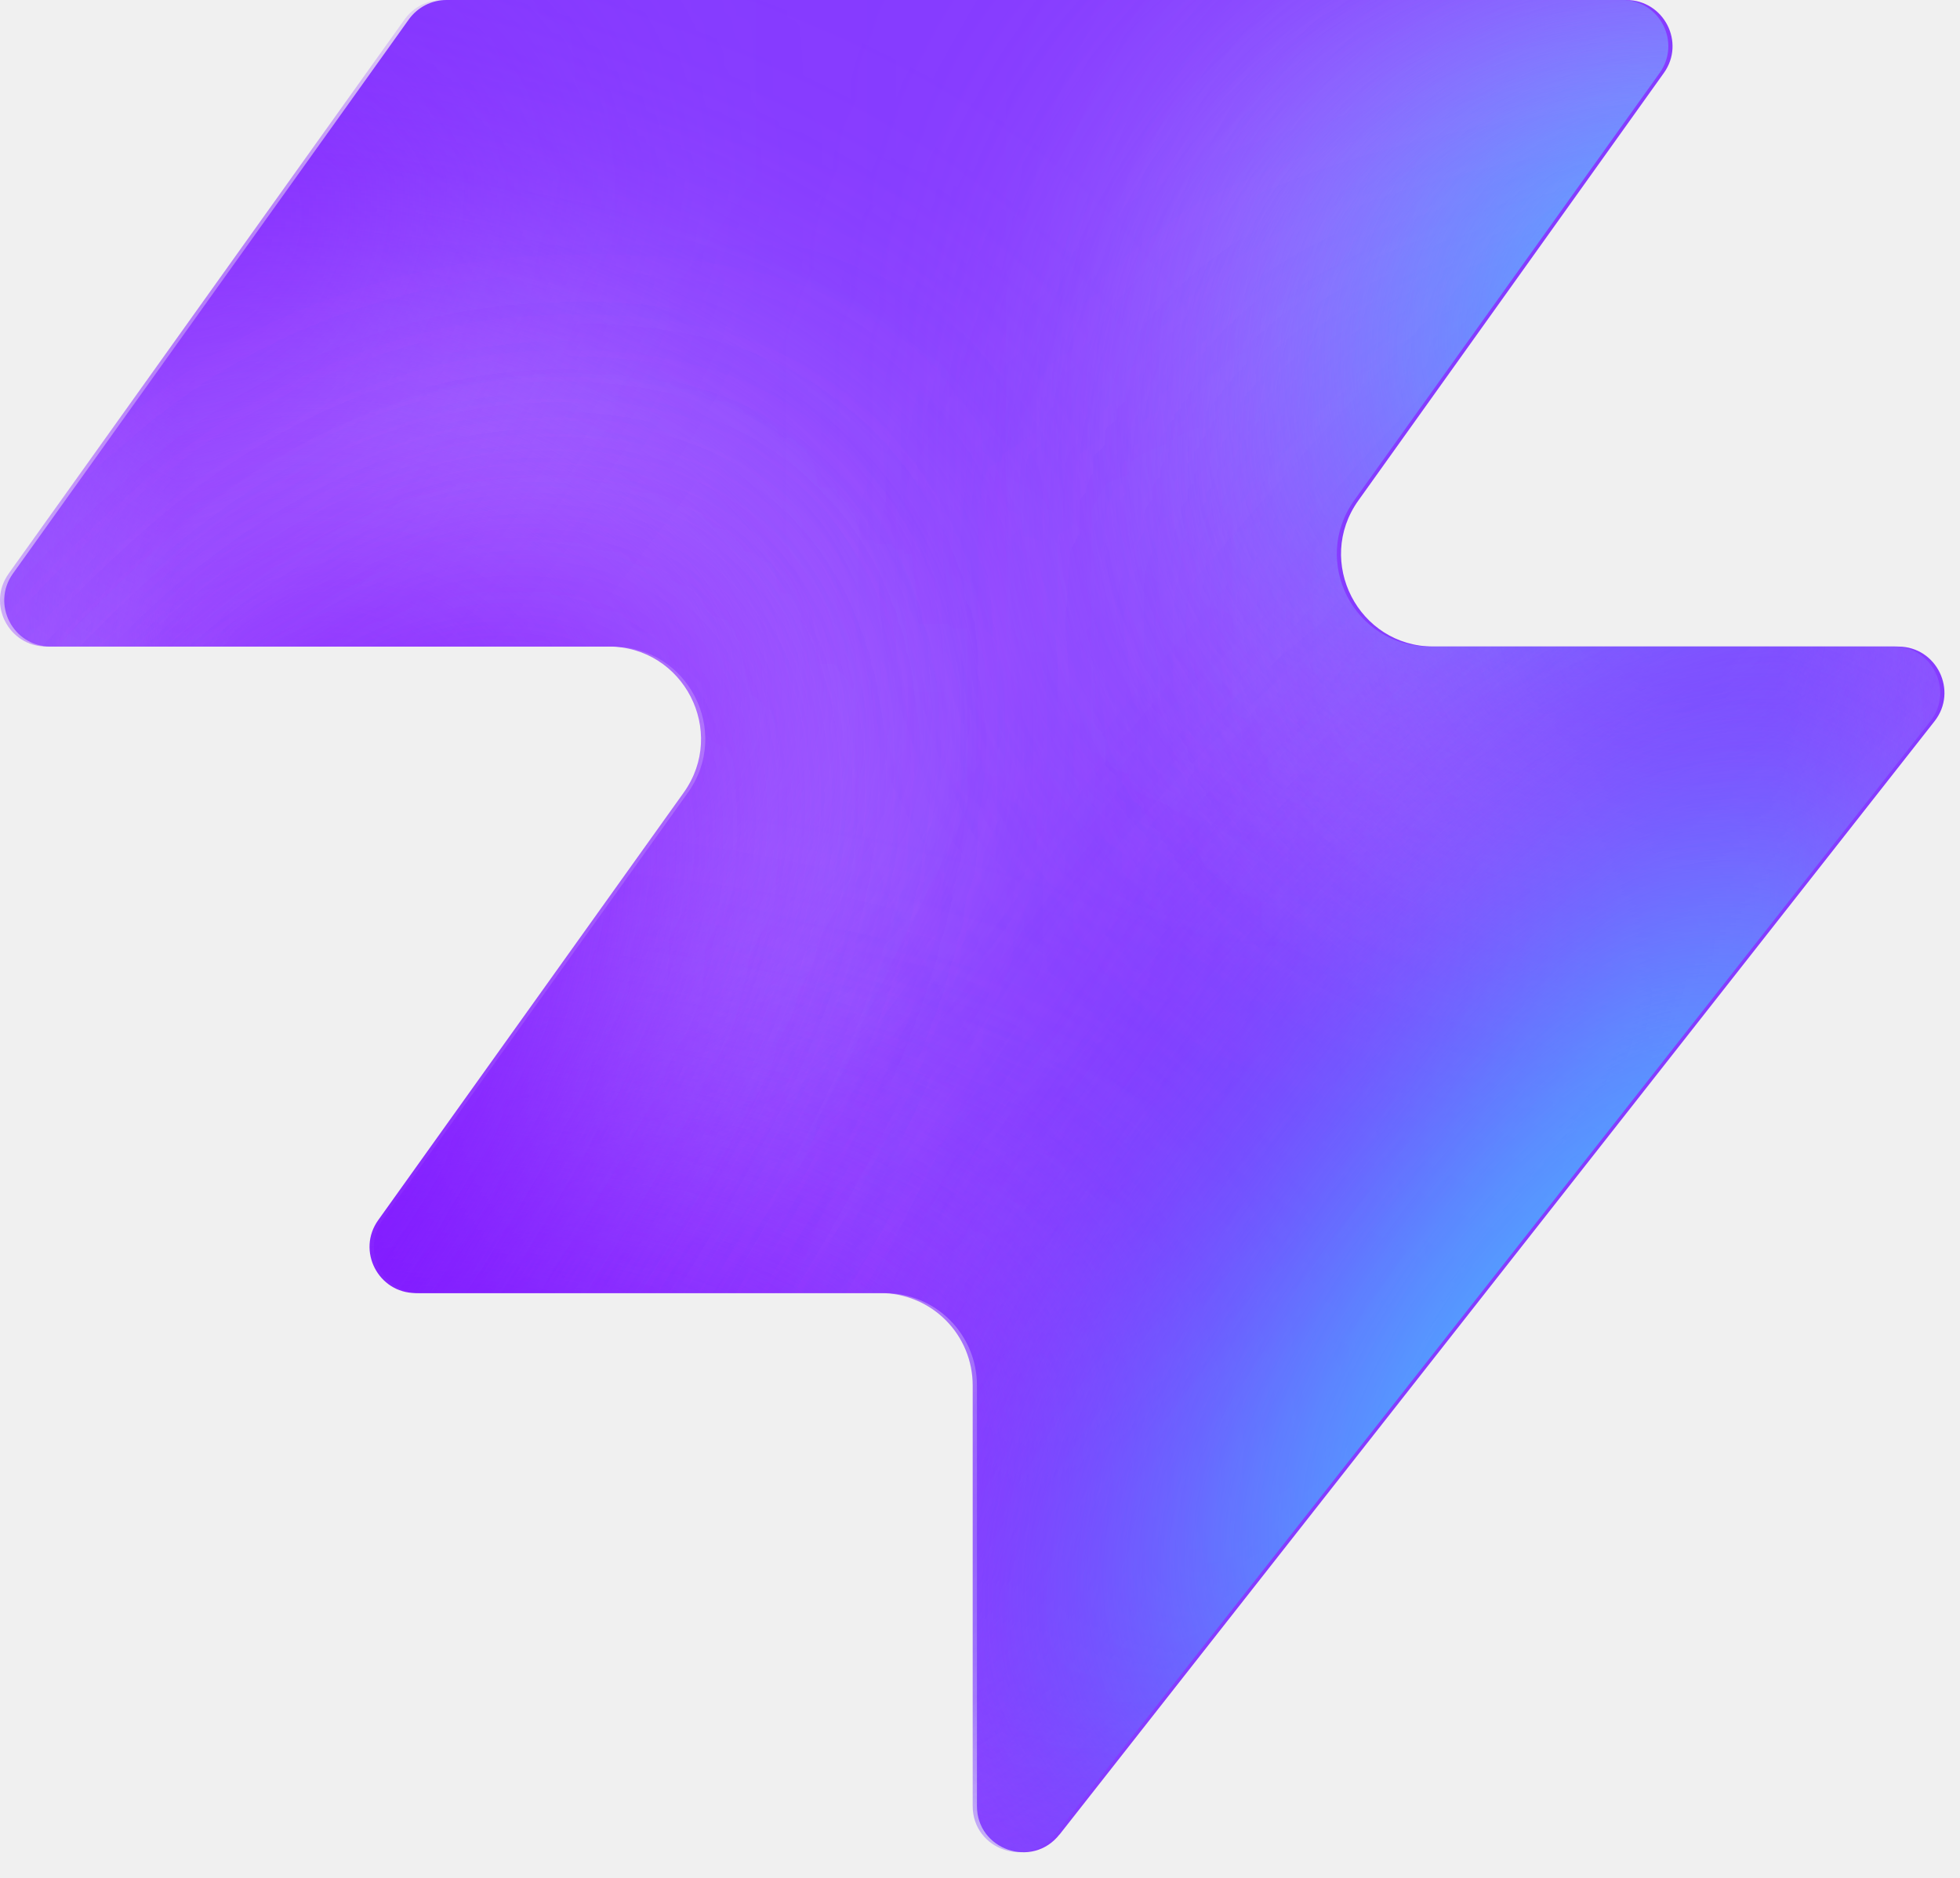
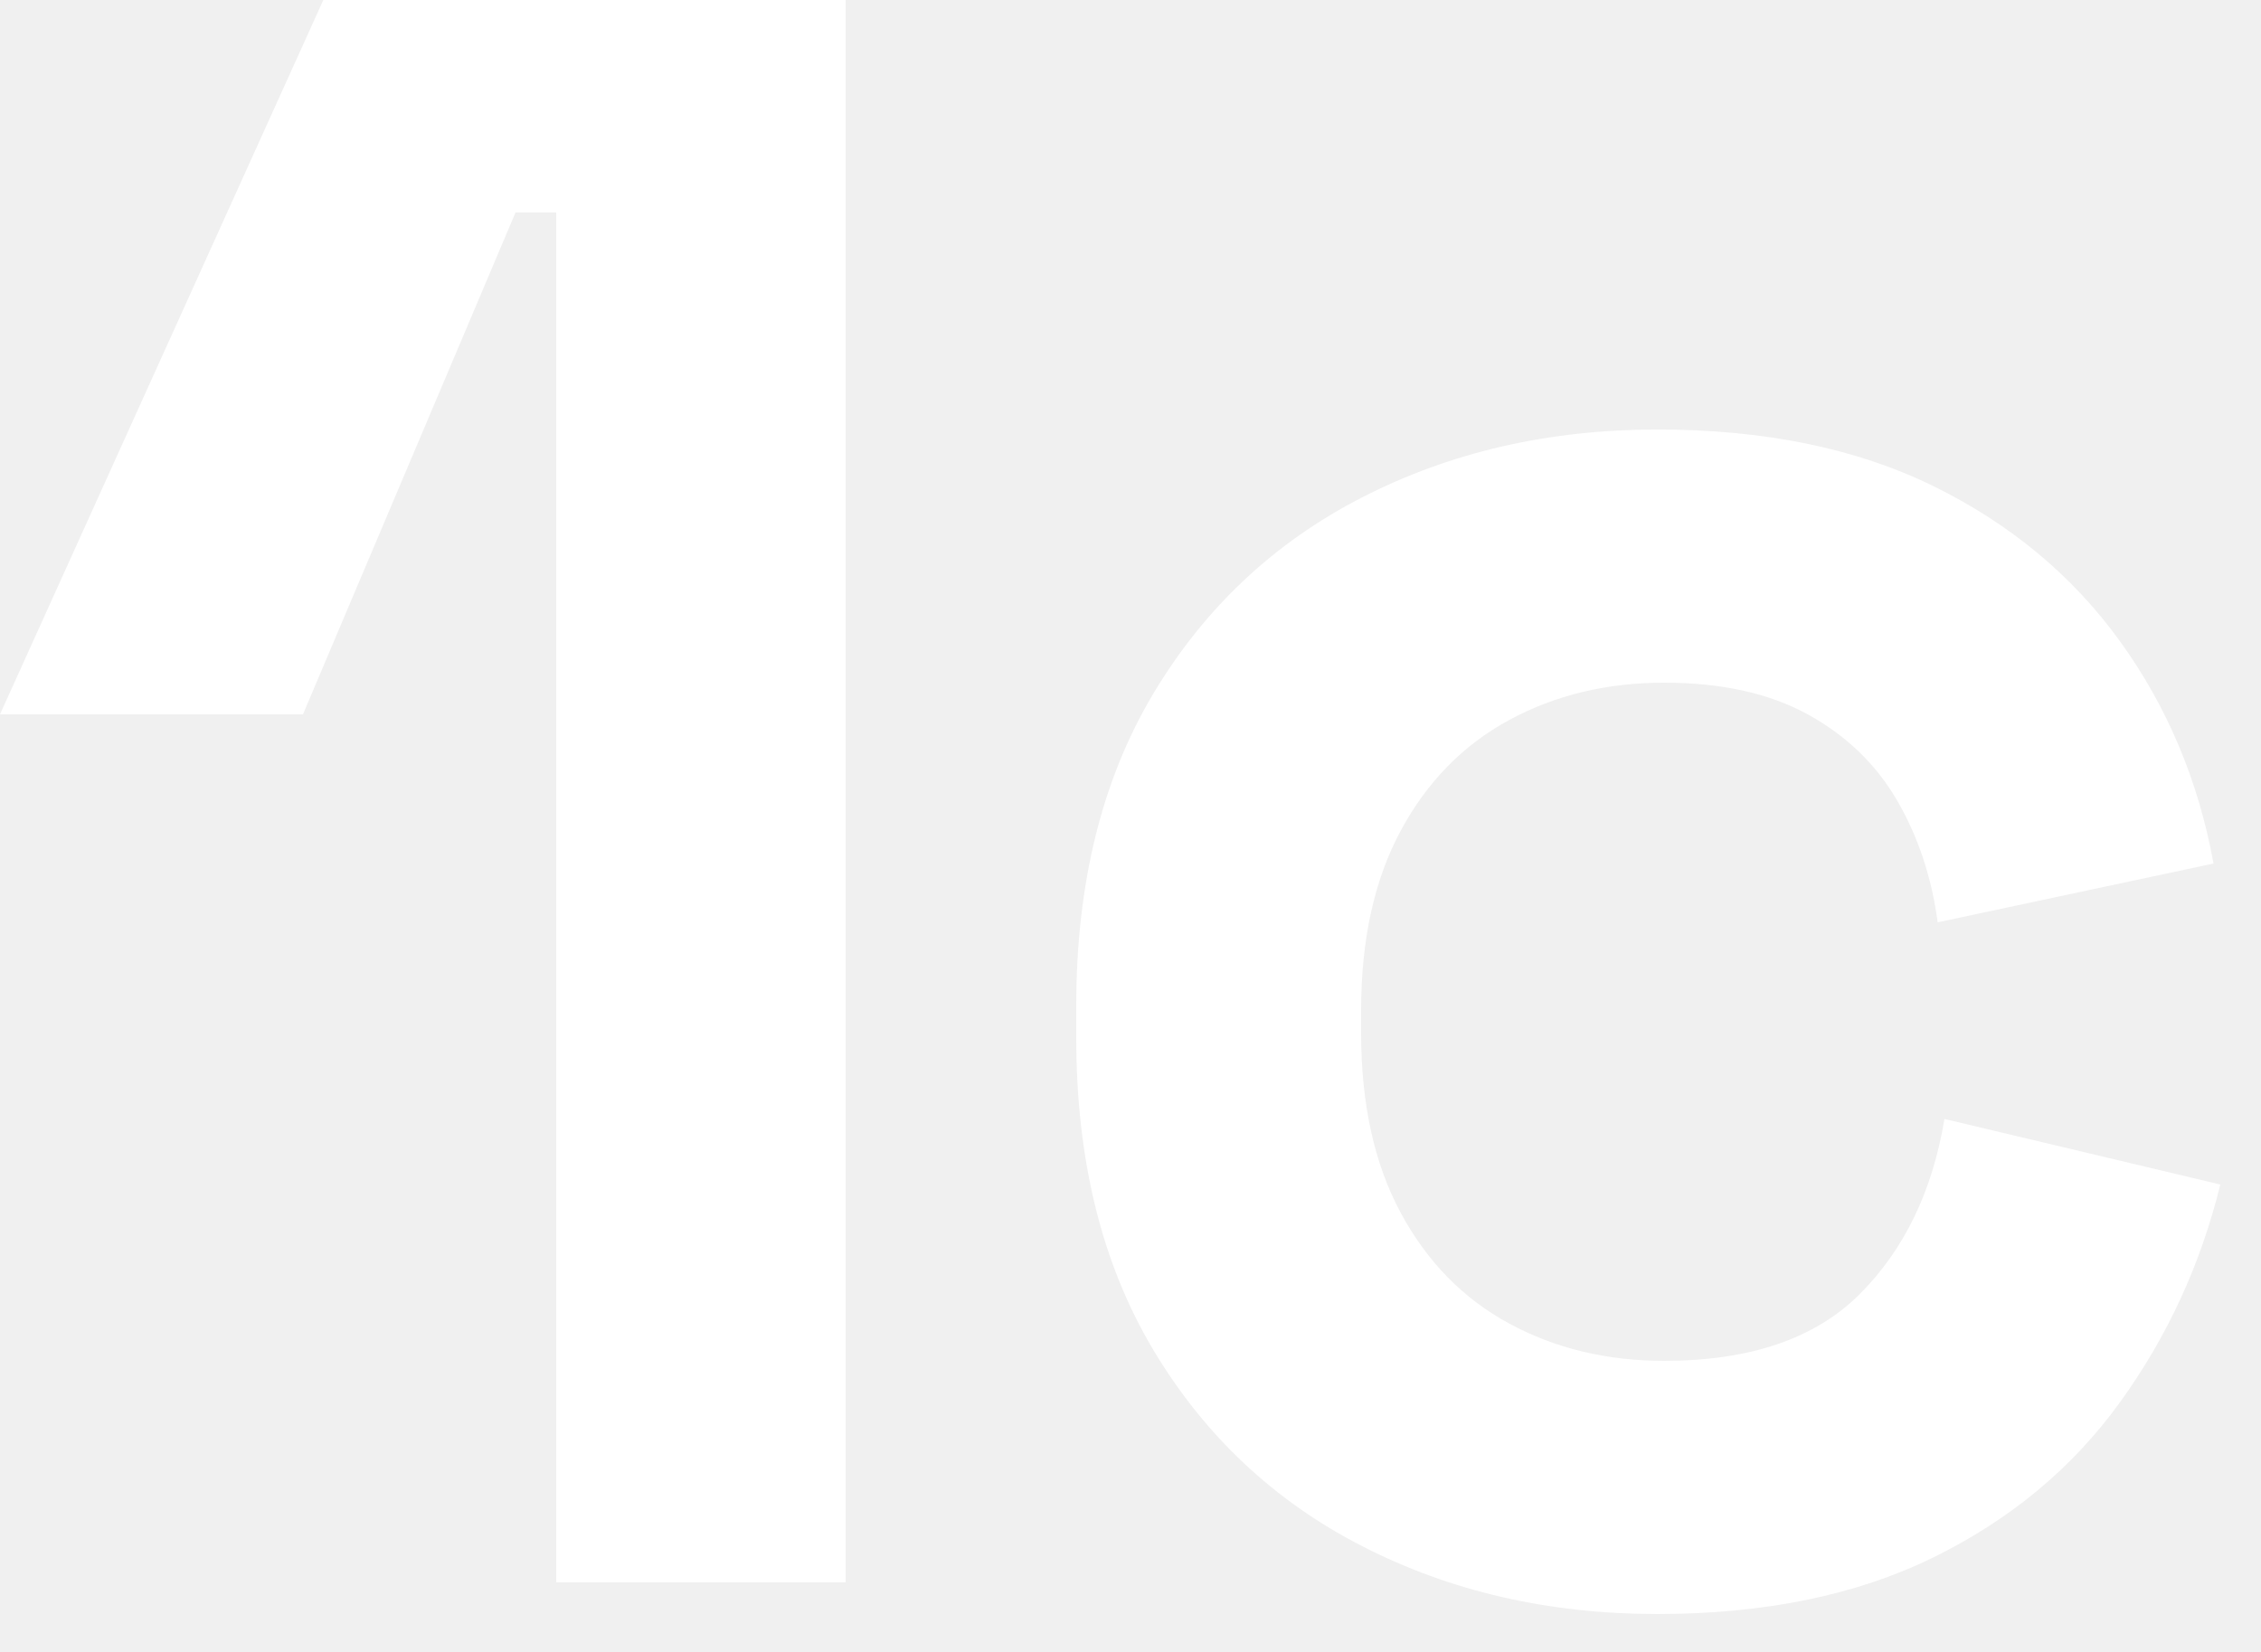
- <svg xmlns="http://www.w3.org/2000/svg" width="48" height="46" fill="none" viewBox="0 0 48 46">
-   <path fill="#863bff" d="M25.946 44.938c-.664.845-2.021.375-2.021-.698V33.937a2.26 2.26 0 0 0-2.262-2.262H10.287c-.92 0-1.456-1.04-.92-1.788l7.48-10.471c1.07-1.497 0-3.578-1.842-3.578H1.237c-.92 0-1.456-1.04-.92-1.788L10.013.474c.214-.297.556-.474.92-.474h28.894c.92 0 1.456 1.04.92 1.788l-7.48 10.471c-1.07 1.498 0 3.579 1.842 3.579h11.377c.943 0 1.473 1.088.89 1.83L25.947 44.94z" style="fill:#863bff;fill:color(display-p3 .525 .23 1);fill-opacity:1" />
-   <mask id="a" width="48" height="46" x="0" y="0" maskUnits="userSpaceOnUse" style="mask-type:alpha">
-     <path fill="#000" d="M25.842 44.938c-.664.844-2.021.375-2.021-.698V33.937a2.26 2.26 0 0 0-2.262-2.262H10.183c-.92 0-1.456-1.04-.92-1.788l7.48-10.471c1.07-1.498 0-3.579-1.842-3.579H1.133c-.92 0-1.456-1.04-.92-1.787L9.91.473c.214-.297.556-.474.92-.474h28.894c.92 0 1.456 1.04.92 1.788l-7.48 10.471c-1.07 1.498 0 3.578 1.842 3.578h11.377c.943 0 1.473 1.088.89 1.832L25.843 44.94z" style="fill:#000;fill-opacity:1" />
-   </mask>
-   <g mask="url(#a)">
-     <g filter="url(#b)">
-       <ellipse cx="5.508" cy="14.704" fill="#ede6ff" rx="5.508" ry="14.704" style="fill:#ede6ff;fill:color(display-p3 .927 .903 1);fill-opacity:1" transform="matrix(.00324 1 1 -.00324 -4.47 31.516)" />
-     </g>
-     <g filter="url(#c)">
-       <ellipse cx="10.399" cy="29.851" fill="#ede6ff" rx="10.399" ry="29.851" style="fill:#ede6ff;fill:color(display-p3 .927 .903 1);fill-opacity:1" transform="matrix(.00324 1 1 -.00324 -39.328 7.883)" />
-     </g>
-     <g filter="url(#d)">
-       <ellipse cx="5.508" cy="30.487" fill="#7e14ff" rx="5.508" ry="30.487" style="fill:#7e14ff;fill:color(display-p3 .492 .077 1);fill-opacity:1" transform="rotate(89.814 -25.913 -14.639)scale(1 -1)" />
-     </g>
-     <g filter="url(#e)">
-       <ellipse cx="5.508" cy="30.599" fill="#7e14ff" rx="5.508" ry="30.599" style="fill:#7e14ff;fill:color(display-p3 .492 .077 1);fill-opacity:1" transform="rotate(89.814 -32.644 -3.334)scale(1 -1)" />
-     </g>
-     <g filter="url(#f)">
-       <ellipse cx="5.508" cy="30.599" fill="#7e14ff" rx="5.508" ry="30.599" style="fill:#7e14ff;fill:color(display-p3 .492 .077 1);fill-opacity:1" transform="matrix(.00324 1 1 -.00324 -34.34 30.47)" />
-     </g>
-     <g filter="url(#g)">
-       <ellipse cx="14.072" cy="22.078" fill="#ede6ff" rx="14.072" ry="22.078" style="fill:#ede6ff;fill:color(display-p3 .927 .903 1);fill-opacity:1" transform="rotate(93.35 24.506 48.493)scale(-1 1)" />
-     </g>
-     <g filter="url(#h)">
-       <ellipse cx="3.47" cy="21.501" fill="#7e14ff" rx="3.47" ry="21.501" style="fill:#7e14ff;fill:color(display-p3 .492 .077 1);fill-opacity:1" transform="rotate(89.009 28.708 47.59)scale(-1 1)" />
-     </g>
-     <g filter="url(#i)">
-       <ellipse cx="3.47" cy="21.501" fill="#7e14ff" rx="3.47" ry="21.501" style="fill:#7e14ff;fill:color(display-p3 .492 .077 1);fill-opacity:1" transform="rotate(89.009 28.708 47.59)scale(-1 1)" />
-     </g>
-     <g filter="url(#j)">
-       <ellipse cx=".387" cy="8.972" fill="#7e14ff" rx="4.407" ry="29.108" style="fill:#7e14ff;fill:color(display-p3 .492 .077 1);fill-opacity:1" transform="rotate(39.51 .387 8.972)" />
-     </g>
-     <g filter="url(#k)">
-       <ellipse cx="47.523" cy="-6.092" fill="#7e14ff" rx="4.407" ry="29.108" style="fill:#7e14ff;fill:color(display-p3 .492 .077 1);fill-opacity:1" transform="rotate(37.892 47.523 -6.092)" />
-     </g>
-     <g filter="url(#l)">
-       <ellipse cx="41.412" cy="6.333" fill="#47bfff" rx="5.971" ry="9.665" style="fill:#47bfff;fill:color(display-p3 .28 .748 1);fill-opacity:1" transform="rotate(37.892 41.412 6.333)" />
-     </g>
-     <g filter="url(#m)">
-       <ellipse cx="-1.879" cy="38.332" fill="#7e14ff" rx="4.407" ry="29.108" style="fill:#7e14ff;fill:color(display-p3 .492 .077 1);fill-opacity:1" transform="rotate(37.892 -1.88 38.332)" />
-     </g>
-     <g filter="url(#n)">
-       <ellipse cx="-1.879" cy="38.332" fill="#7e14ff" rx="4.407" ry="29.108" style="fill:#7e14ff;fill:color(display-p3 .492 .077 1);fill-opacity:1" transform="rotate(37.892 -1.88 38.332)" />
-     </g>
-     <g filter="url(#o)">
-       <ellipse cx="35.651" cy="29.907" fill="#7e14ff" rx="4.407" ry="29.108" style="fill:#7e14ff;fill:color(display-p3 .492 .077 1);fill-opacity:1" transform="rotate(37.892 35.651 29.907)" />
-     </g>
-     <g filter="url(#p)">
-       <ellipse cx="38.418" cy="32.4" fill="#47bfff" rx="5.971" ry="15.297" style="fill:#47bfff;fill:color(display-p3 .28 .748 1);fill-opacity:1" transform="rotate(37.892 38.418 32.4)" />
-     </g>
-   </g>
-   <defs>
-     <filter id="b" width="60.045" height="41.654" x="-19.77" y="16.149" color-interpolation-filters="sRGB" filterUnits="userSpaceOnUse">
-       <feFlood flood-opacity="0" result="BackgroundImageFix" />
-       <feBlend in="SourceGraphic" in2="BackgroundImageFix" result="shape" />
-       <feGaussianBlur result="effect1_foregroundBlur_2002_17158" stdDeviation="7.659" />
-     </filter>
-     <filter id="c" width="90.34" height="51.437" x="-54.613" y="-7.533" color-interpolation-filters="sRGB" filterUnits="userSpaceOnUse">
-       <feFlood flood-opacity="0" result="BackgroundImageFix" />
-       <feBlend in="SourceGraphic" in2="BackgroundImageFix" result="shape" />
-       <feGaussianBlur result="effect1_foregroundBlur_2002_17158" stdDeviation="7.659" />
-     </filter>
-     <filter id="d" width="79.355" height="29.4" x="-49.64" y="2.03" color-interpolation-filters="sRGB" filterUnits="userSpaceOnUse">
-       <feFlood flood-opacity="0" result="BackgroundImageFix" />
-       <feBlend in="SourceGraphic" in2="BackgroundImageFix" result="shape" />
-       <feGaussianBlur result="effect1_foregroundBlur_2002_17158" stdDeviation="4.596" />
-     </filter>
-     <filter id="e" width="79.579" height="29.4" x="-45.045" y="20.029" color-interpolation-filters="sRGB" filterUnits="userSpaceOnUse">
-       <feFlood flood-opacity="0" result="BackgroundImageFix" />
-       <feBlend in="SourceGraphic" in2="BackgroundImageFix" result="shape" />
-       <feGaussianBlur result="effect1_foregroundBlur_2002_17158" stdDeviation="4.596" />
-     </filter>
-     <filter id="f" width="79.579" height="29.4" x="-43.513" y="21.178" color-interpolation-filters="sRGB" filterUnits="userSpaceOnUse">
-       <feFlood flood-opacity="0" result="BackgroundImageFix" />
-       <feBlend in="SourceGraphic" in2="BackgroundImageFix" result="shape" />
-       <feGaussianBlur result="effect1_foregroundBlur_2002_17158" stdDeviation="4.596" />
-     </filter>
-     <filter id="g" width="74.749" height="58.852" x="15.756" y="-17.901" color-interpolation-filters="sRGB" filterUnits="userSpaceOnUse">
-       <feFlood flood-opacity="0" result="BackgroundImageFix" />
-       <feBlend in="SourceGraphic" in2="BackgroundImageFix" result="shape" />
-       <feGaussianBlur result="effect1_foregroundBlur_2002_17158" stdDeviation="7.659" />
-     </filter>
-     <filter id="h" width="61.377" height="25.362" x="23.548" y="2.284" color-interpolation-filters="sRGB" filterUnits="userSpaceOnUse">
-       <feFlood flood-opacity="0" result="BackgroundImageFix" />
-       <feBlend in="SourceGraphic" in2="BackgroundImageFix" result="shape" />
-       <feGaussianBlur result="effect1_foregroundBlur_2002_17158" stdDeviation="4.596" />
-     </filter>
-     <filter id="i" width="61.377" height="25.362" x="23.548" y="2.284" color-interpolation-filters="sRGB" filterUnits="userSpaceOnUse">
-       <feFlood flood-opacity="0" result="BackgroundImageFix" />
-       <feBlend in="SourceGraphic" in2="BackgroundImageFix" result="shape" />
-       <feGaussianBlur result="effect1_foregroundBlur_2002_17158" stdDeviation="4.596" />
-     </filter>
-     <filter id="j" width="56.045" height="63.649" x="-27.636" y="-22.853" color-interpolation-filters="sRGB" filterUnits="userSpaceOnUse">
-       <feFlood flood-opacity="0" result="BackgroundImageFix" />
-       <feBlend in="SourceGraphic" in2="BackgroundImageFix" result="shape" />
-       <feGaussianBlur result="effect1_foregroundBlur_2002_17158" stdDeviation="4.596" />
-     </filter>
-     <filter id="k" width="54.814" height="64.646" x="20.116" y="-38.415" color-interpolation-filters="sRGB" filterUnits="userSpaceOnUse">
-       <feFlood flood-opacity="0" result="BackgroundImageFix" />
-       <feBlend in="SourceGraphic" in2="BackgroundImageFix" result="shape" />
-       <feGaussianBlur result="effect1_foregroundBlur_2002_17158" stdDeviation="4.596" />
-     </filter>
-     <filter id="l" width="33.541" height="35.313" x="24.641" y="-11.323" color-interpolation-filters="sRGB" filterUnits="userSpaceOnUse">
-       <feFlood flood-opacity="0" result="BackgroundImageFix" />
-       <feBlend in="SourceGraphic" in2="BackgroundImageFix" result="shape" />
-       <feGaussianBlur result="effect1_foregroundBlur_2002_17158" stdDeviation="4.596" />
-     </filter>
-     <filter id="m" width="54.814" height="64.646" x="-29.286" y="6.009" color-interpolation-filters="sRGB" filterUnits="userSpaceOnUse">
-       <feFlood flood-opacity="0" result="BackgroundImageFix" />
-       <feBlend in="SourceGraphic" in2="BackgroundImageFix" result="shape" />
-       <feGaussianBlur result="effect1_foregroundBlur_2002_17158" stdDeviation="4.596" />
-     </filter>
-     <filter id="n" width="54.814" height="64.646" x="-29.286" y="6.009" color-interpolation-filters="sRGB" filterUnits="userSpaceOnUse">
-       <feFlood flood-opacity="0" result="BackgroundImageFix" />
-       <feBlend in="SourceGraphic" in2="BackgroundImageFix" result="shape" />
-       <feGaussianBlur result="effect1_foregroundBlur_2002_17158" stdDeviation="4.596" />
-     </filter>
-     <filter id="o" width="54.814" height="64.646" x="8.244" y="-2.416" color-interpolation-filters="sRGB" filterUnits="userSpaceOnUse">
-       <feFlood flood-opacity="0" result="BackgroundImageFix" />
-       <feBlend in="SourceGraphic" in2="BackgroundImageFix" result="shape" />
-       <feGaussianBlur result="effect1_foregroundBlur_2002_17158" stdDeviation="4.596" />
-     </filter>
-     <filter id="p" width="39.409" height="43.623" x="18.713" y="10.588" color-interpolation-filters="sRGB" filterUnits="userSpaceOnUse">
-       <feFlood flood-opacity="0" result="BackgroundImageFix" />
-       <feBlend in="SourceGraphic" in2="BackgroundImageFix" result="shape" />
-       <feGaussianBlur result="effect1_foregroundBlur_2002_17158" stdDeviation="4.596" />
-     </filter>
-   </defs>
+ <svg xmlns="http://www.w3.org/2000/svg" width="100%" height="100%" viewBox="0 0 52 38" version="1.1" xml:space="preserve" style="fill-rule:evenodd;clip-rule:evenodd;stroke-linejoin:round;stroke-miterlimit:2;">
+   <path d="M12.792,36.4l0,-31.512l-0.936,0l-4.888,11.544l-6.968,0l7.436,-16.432l12.012,0l0,36.4l-6.656,0Z" style="fill:#fff;fill-rule:nonzero;" />
+   <path d="M38.116,37.128c-2.496,0 -4.758,-0.52 -6.786,-1.56c-2.028,-1.04 -3.631,-2.548 -4.81,-4.524c-1.179,-1.976 -1.768,-4.368 -1.768,-7.176l0,-0.728c0,-2.808 0.589,-5.2 1.768,-7.176c1.179,-1.976 2.782,-3.484 4.81,-4.524c2.028,-1.04 4.29,-1.56 6.786,-1.56c2.461,0 4.576,0.433 6.344,1.3c1.768,0.867 3.198,2.054 4.29,3.562c1.092,1.508 1.811,3.215 2.158,5.122l-6.344,1.352c-0.139,-1.04 -0.451,-1.976 -0.936,-2.808c-0.485,-0.832 -1.17,-1.491 -2.054,-1.976c-0.884,-0.485 -1.985,-0.728 -3.302,-0.728c-1.317,0 -2.505,0.286 -3.562,0.858c-1.057,0.572 -1.889,1.421 -2.496,2.548c-0.607,1.127 -0.91,2.505 -0.91,4.134l0,0.52c0,1.629 0.303,3.007 0.91,4.134c0.607,1.127 1.439,1.976 2.496,2.548c1.057,0.572 2.245,0.858 3.562,0.858c1.976,0 3.475,-0.511 4.498,-1.534c1.023,-1.023 1.673,-2.366 1.95,-4.03l6.344,1.508c-0.451,1.837 -1.222,3.51 -2.314,5.018c-1.092,1.508 -2.522,2.695 -4.29,3.562c-1.768,0.867 -3.883,1.3 -6.344,1.3Z" style="fill:#fff;fill-rule:nonzero;" />
</svg>
